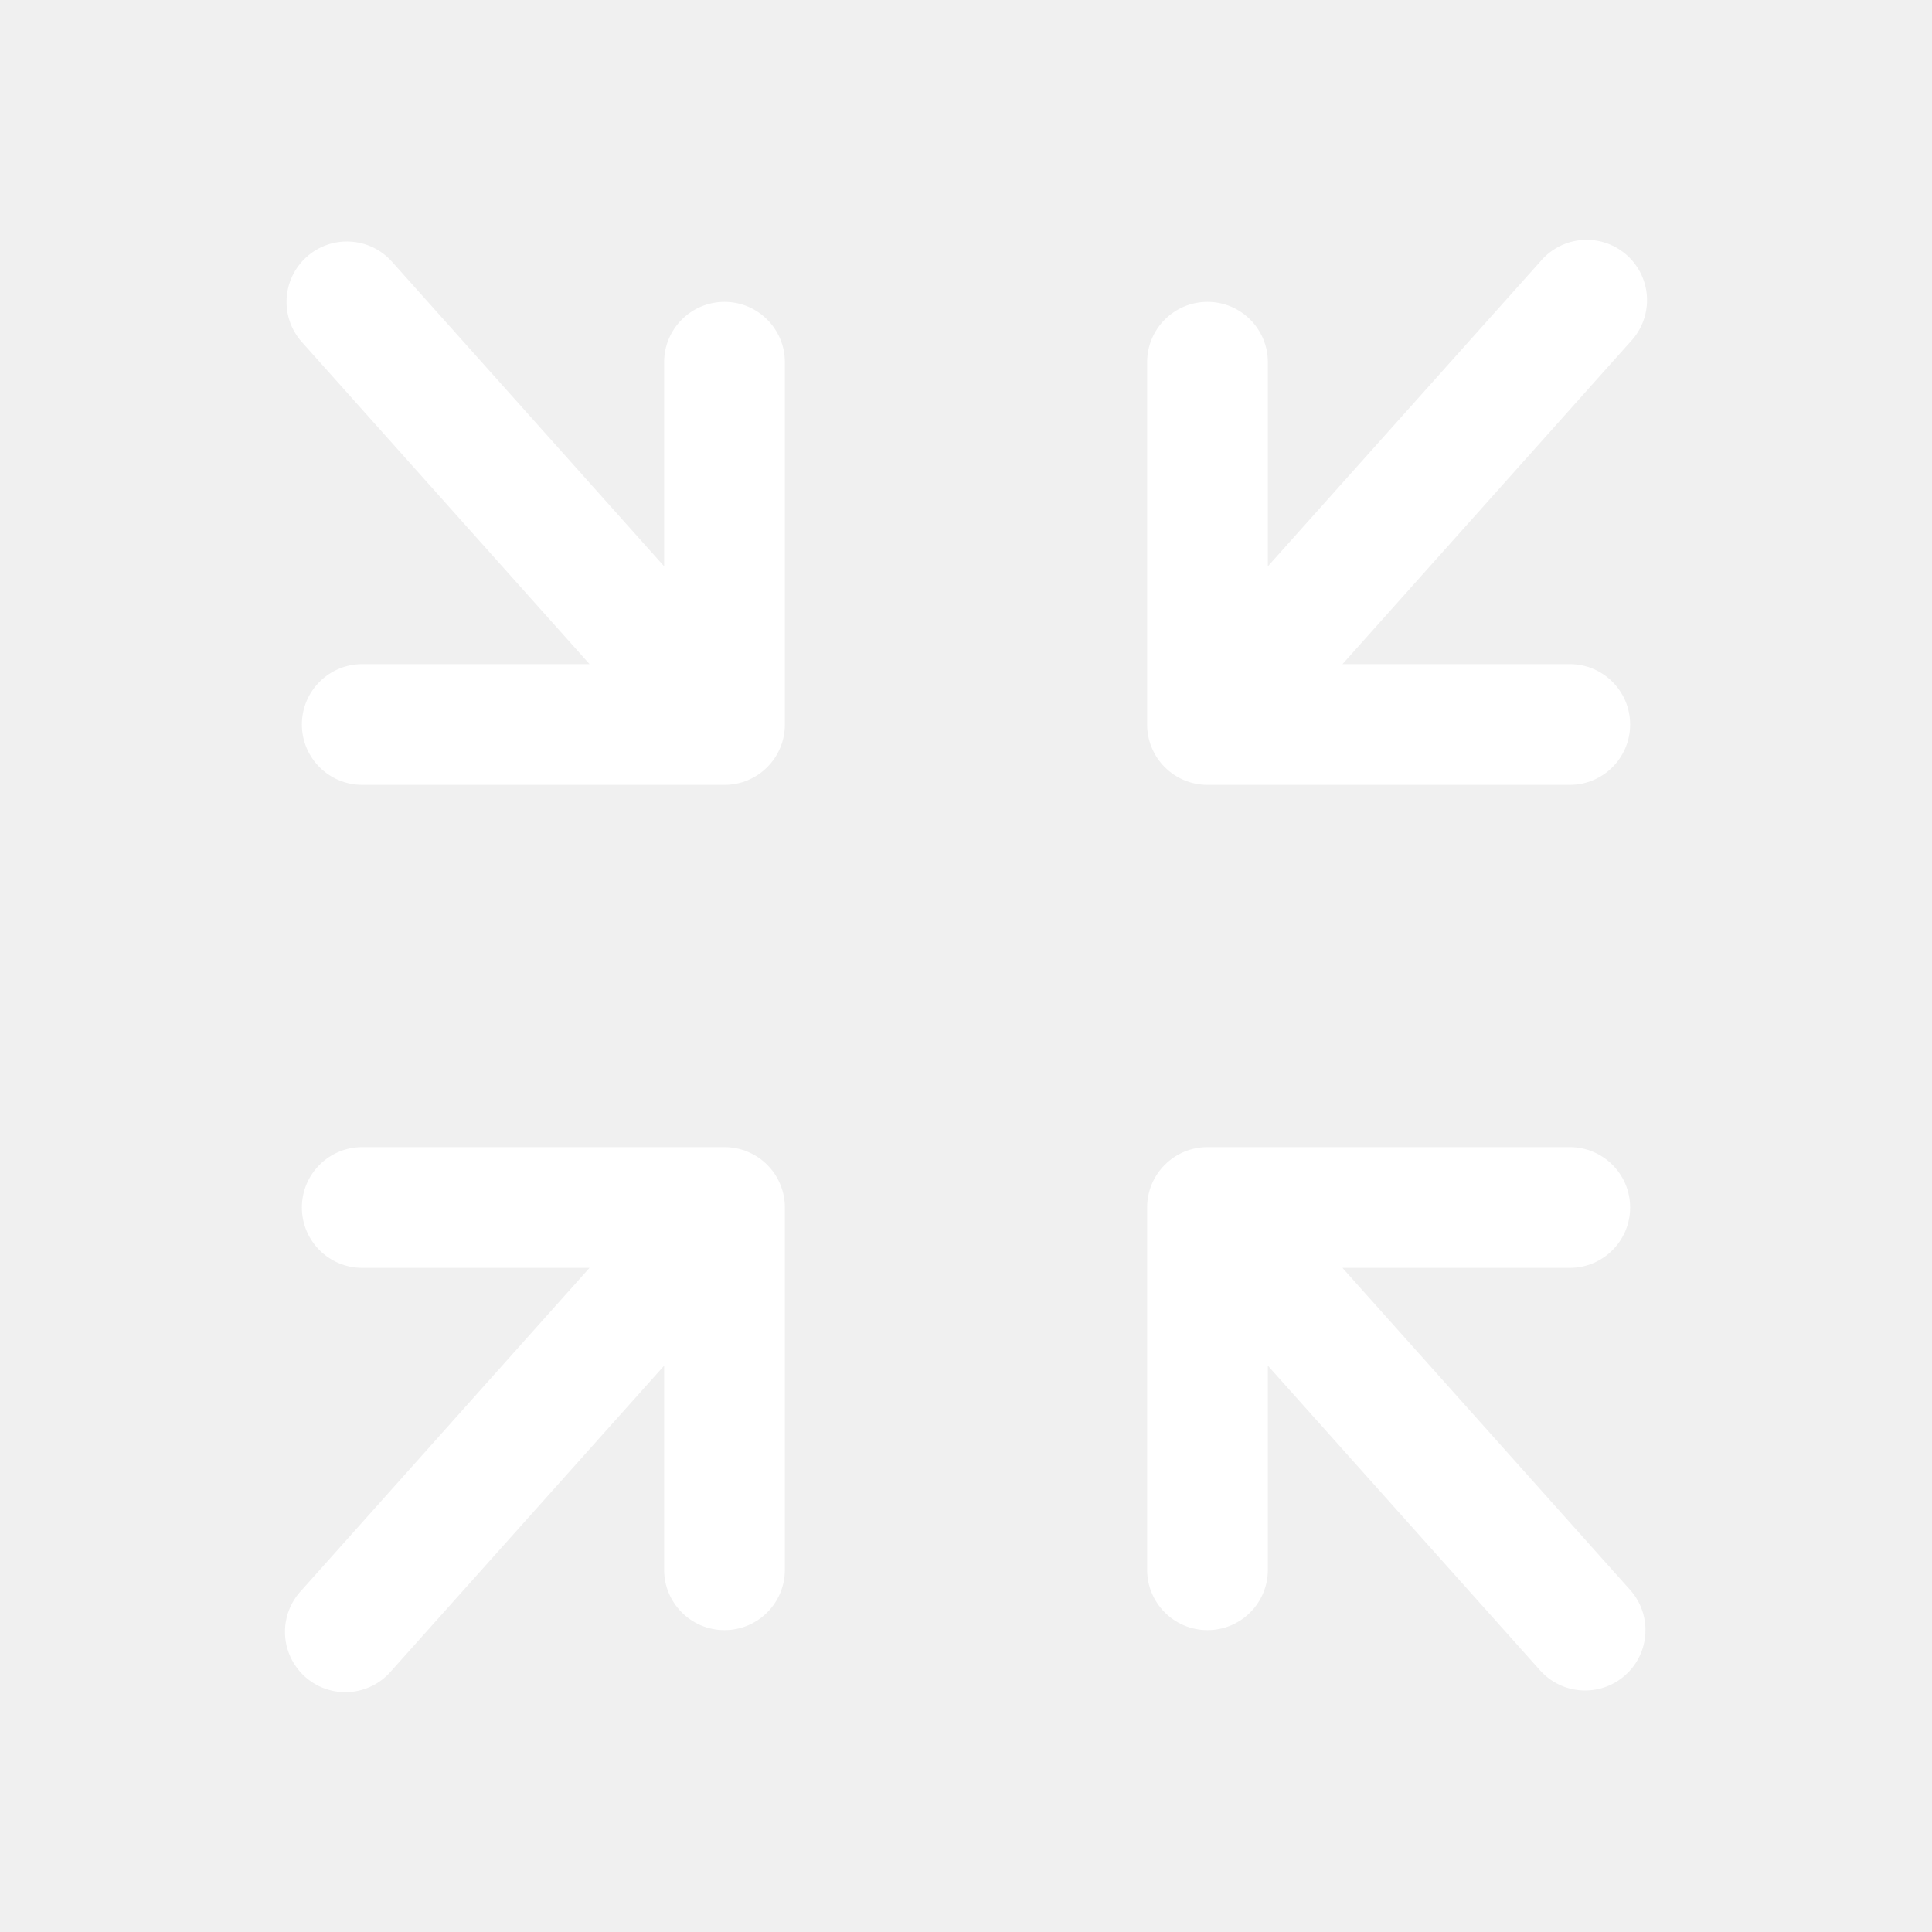
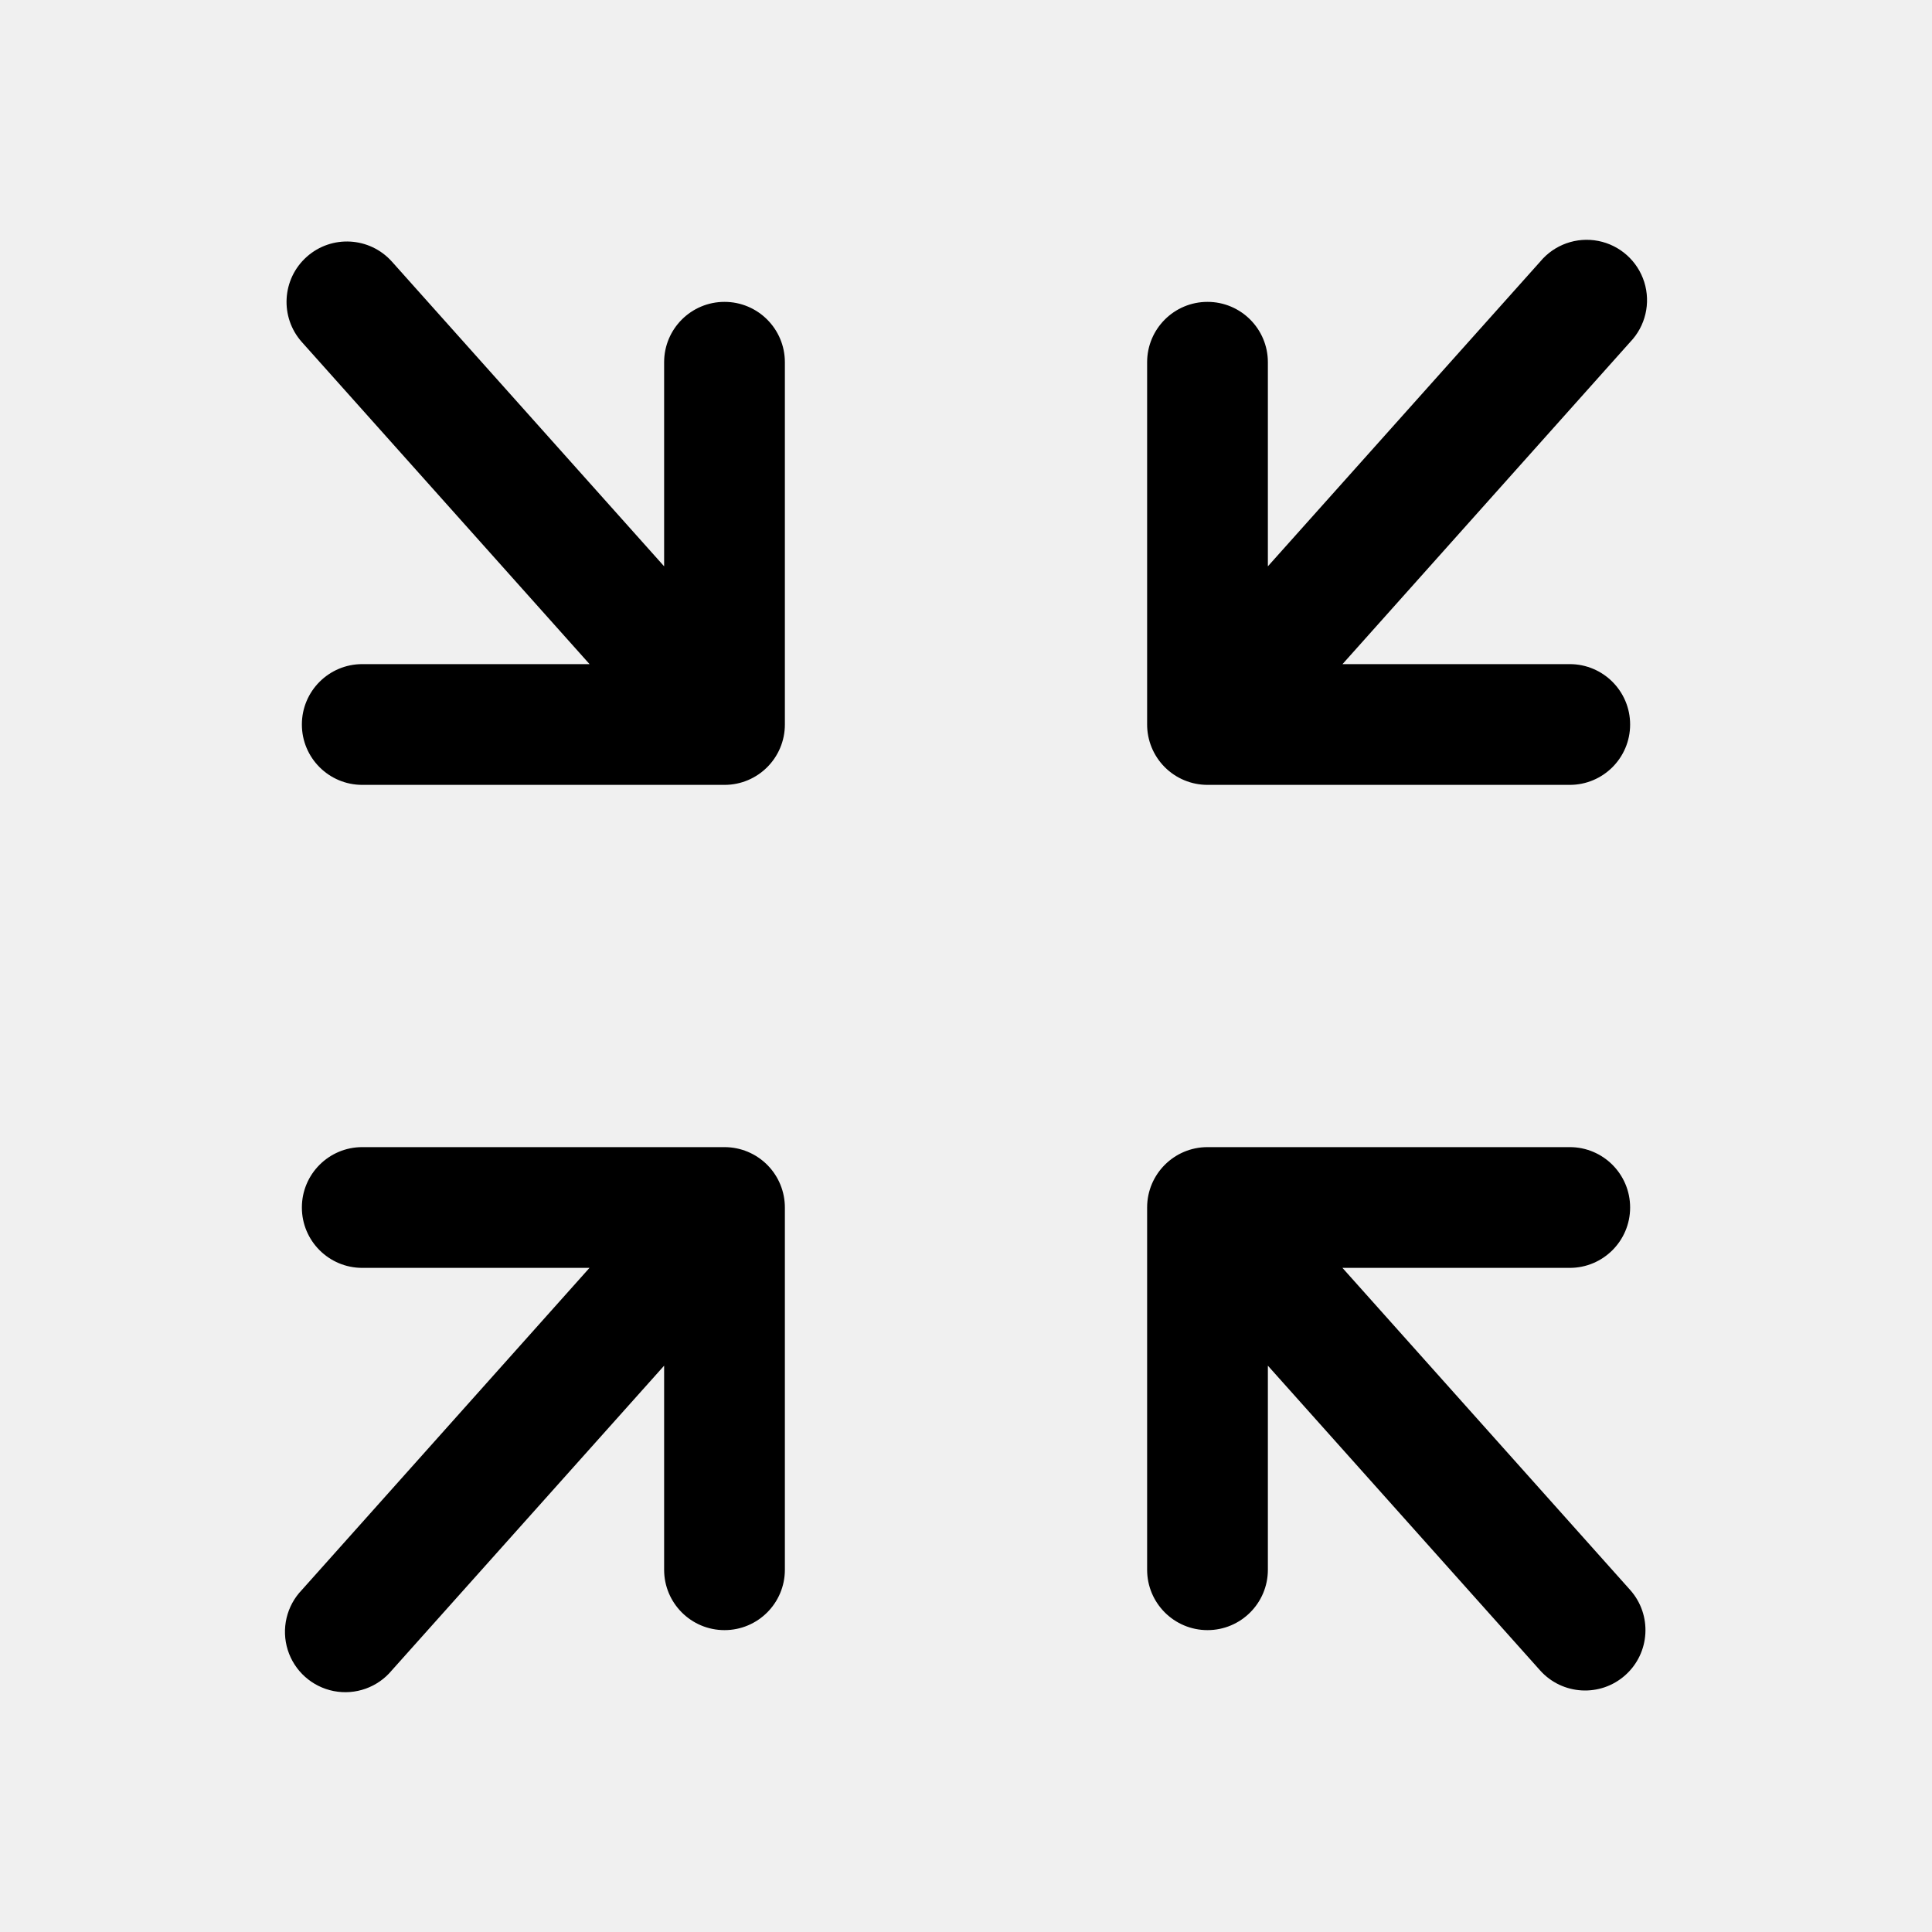
<svg xmlns="http://www.w3.org/2000/svg" t="1698385211456" class="icon" viewBox="0 0 1024 1024" version="1.1" p-id="2184" width="200" height="200">
-   <path d="M312.48 672H192a32 32 0 0 1 0-64h192a32 32 0 0 1 32 32.16V832a32 32 0 0 1-64 0v-108.16l-144.32 161.472A32 32 0 1 1 160 842.688L312.448 672zM384 416H192a32 32 0 0 1 0-64h120.48L160 181.312a32 32 0 1 1 47.744-42.624L352 300.16V192a32 32 0 0 1 64 0v192a32 32 0 0 1-32 32z m256 192h192a32 32 0 0 1 0 64h-120.48L864 842.688a32 32 0 1 1-47.744 42.624L672 723.84V832a32 32 0 0 1-64 0v-191.84V640a32 32 0 0 1 32-32z m71.52-256H832a32 32 0 0 1 0 64h-192a32 32 0 0 1-32-32.16V192a32 32 0 0 1 64 0v108.16l144.32-161.472A32 32 0 1 1 864 181.312L711.552 352z" fill="#fff" p-id="2185" />
+   <path d="M312.48 672H192a32 32 0 0 1 0-64h192a32 32 0 0 1 32 32.16V832a32 32 0 0 1-64 0v-108.16l-144.32 161.472A32 32 0 1 1 160 842.688L312.448 672zM384 416H192a32 32 0 0 1 0-64h120.48L160 181.312a32 32 0 1 1 47.744-42.624L352 300.16V192a32 32 0 0 1 64 0v192a32 32 0 0 1-32 32z m256 192h192a32 32 0 0 1 0 64h-120.48L864 842.688a32 32 0 1 1-47.744 42.624L672 723.84V832a32 32 0 0 1-64 0v-191.84V640a32 32 0 0 1 32-32z m71.52-256H832a32 32 0 0 1 0 64h-192a32 32 0 0 1-32-32.16V192a32 32 0 0 1 64 0v108.16l144.32-161.472A32 32 0 1 1 864 181.312L711.552 352z" fill="#000" p-id="2185" />
</svg>
